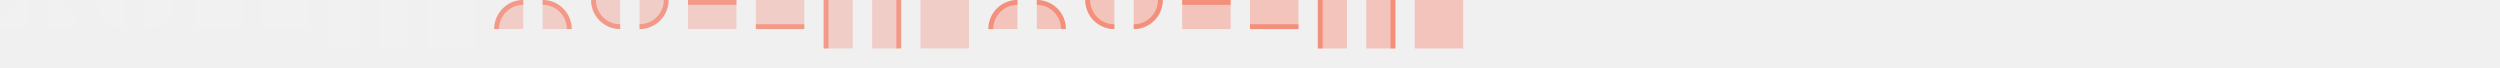
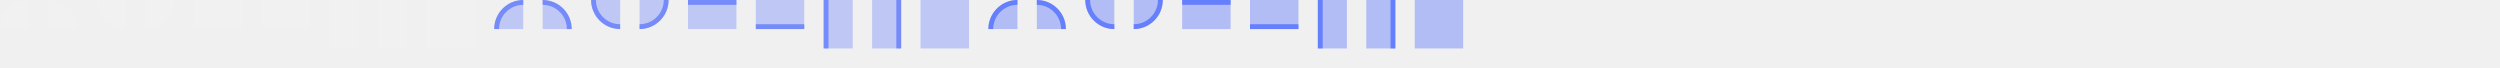
<svg xmlns="http://www.w3.org/2000/svg" width="516" height="14" viewBox="0 0 516 14">
  <defs>
-     <style type="text/css" id="current-color-scheme">.ColorScheme-Text{color:#f2f3f5;}.ColorScheme-Background{color:#0e1018;}.ColorScheme-Highlight{color:#f47d67;}</style>
+     <style type="text/css" id="current-color-scheme">.ColorScheme-Text{color:#f2f3f5;}.ColorScheme-Background{color:#0e1018;}.ColorScheme-Highlight{color:#4d6bfe;}</style>
  </defs>
  <g id="hover-topleft">
    <rect x="0" y="0" width="6" height="6" fill="#000000" fill-opacity="0" />
    <path d="M6 6 L0 6 A6 6 0 0 1 6 0 Z" fill="#ffffff" fill-opacity="0.08" />
  </g>
  <g id="hover-topright">
    <rect x="10" y="0" width="6" height="6" fill="#000000" fill-opacity="0" />
    <path d="M10 6 L16 6 A6 6 0 0 0 10 0 Z" fill="#ffffff" fill-opacity="0.08" />
  </g>
  <g id="hover-bottomleft">
    <rect x="20" y="0" width="6" height="6" fill="#000000" fill-opacity="0" />
    <path d="M26 0 L20 0 A6 6 0 0 0 26 6 Z" fill="#ffffff" fill-opacity="0.08" />
  </g>
  <g id="hover-bottomright">
    <rect x="30" y="0" width="6" height="6" fill="#000000" fill-opacity="0" />
    <path d="M30 0 L36 0 A6 6 0 0 1 30 6 Z" fill="#ffffff" fill-opacity="0.08" />
  </g>
  <g id="hover-top">
    <rect x="40" y="0" width="10" height="6" fill="#000000" fill-opacity="0" />
    <rect x="40" y="0" width="10" height="6" fill="#ffffff" fill-opacity="0.08" />
  </g>
  <g id="hover-bottom">
    <rect x="54" y="0" width="10" height="6" fill="#000000" fill-opacity="0" />
    <rect x="54" y="0" width="10" height="6" fill="#ffffff" fill-opacity="0.08" />
  </g>
  <g id="hover-left">
    <rect x="68" y="0" width="6" height="10" fill="#000000" fill-opacity="0" />
    <rect x="68" y="0" width="6" height="10" fill="#ffffff" fill-opacity="0.08" />
  </g>
  <g id="hover-right">
    <rect x="78" y="0" width="6" height="10" fill="#000000" fill-opacity="0" />
    <rect x="78" y="0" width="6" height="10" fill="#ffffff" fill-opacity="0.08" />
  </g>
  <g id="hover-center">
    <rect x="88" y="0" width="10" height="10" fill="#000000" fill-opacity="0" />
    <rect x="88" y="0" width="10" height="10" fill="#ffffff" fill-opacity="0.08" />
  </g>
  <g id="selected-topleft">
    <rect x="102" y="0" width="6" height="6" fill="#000000" fill-opacity="0" />
    <path d="M108 6 L102 6 A6 6 0 0 1 108 0 Z" class="ColorScheme-Highlight" fill="currentColor" fill-opacity="0.3" />
    <path d="M102 6 A6 6 0 0 1 108 0 L108 1 A5 5 0 0 0 103 6 Z" class="ColorScheme-Highlight" fill="currentColor" fill-opacity="0.65" />
  </g>
  <g id="selected-topright">
    <rect x="112" y="0" width="6" height="6" fill="#000000" fill-opacity="0" />
    <path d="M112 6 L118 6 A6 6 0 0 0 112 0 Z" class="ColorScheme-Highlight" fill="currentColor" fill-opacity="0.3" />
    <path d="M118 6 A6 6 0 0 0 112 0 L112 1 A5 5 0 0 1 117 6 Z" class="ColorScheme-Highlight" fill="currentColor" fill-opacity="0.65" />
  </g>
  <g id="selected-bottomleft">
    <rect x="122" y="0" width="6" height="6" fill="#000000" fill-opacity="0" />
    <path d="M128 0 L122 0 A6 6 0 0 0 128 6 Z" class="ColorScheme-Highlight" fill="currentColor" fill-opacity="0.3" />
    <path d="M122 0 A6 6 0 0 0 128 6 L128 5 A5 5 0 0 1 123 0 Z" class="ColorScheme-Highlight" fill="currentColor" fill-opacity="0.65" />
  </g>
  <g id="selected-bottomright">
    <rect x="132" y="0" width="6" height="6" fill="#000000" fill-opacity="0" />
    <path d="M132 0 L138 0 A6 6 0 0 1 132 6 Z" class="ColorScheme-Highlight" fill="currentColor" fill-opacity="0.3" />
    <path d="M138 0 A6 6 0 0 1 132 6 L132 5 A5 5 0 0 0 137 0 Z" class="ColorScheme-Highlight" fill="currentColor" fill-opacity="0.65" />
  </g>
  <g id="selected-top">
    <rect x="142" y="0" width="10" height="6" fill="#000000" fill-opacity="0" />
    <rect x="142" y="0" width="10" height="6" class="ColorScheme-Highlight" fill="currentColor" fill-opacity="0.3" />
    <rect x="142" y="0" width="10" height="1" class="ColorScheme-Highlight" fill="currentColor" fill-opacity="0.65" />
  </g>
  <g id="selected-bottom">
    <rect x="156" y="0" width="10" height="6" fill="#000000" fill-opacity="0" />
    <rect x="156" y="0" width="10" height="6" class="ColorScheme-Highlight" fill="currentColor" fill-opacity="0.3" />
    <rect x="156" y="5" width="10" height="1" class="ColorScheme-Highlight" fill="currentColor" fill-opacity="0.65" />
  </g>
  <g id="selected-left">
    <rect x="170" y="0" width="6" height="10" fill="#000000" fill-opacity="0" />
    <rect x="170" y="0" width="6" height="10" class="ColorScheme-Highlight" fill="currentColor" fill-opacity="0.3" />
    <rect x="170" y="0" width="1" height="10" class="ColorScheme-Highlight" fill="currentColor" fill-opacity="0.65" />
  </g>
  <g id="selected-right">
    <rect x="180" y="0" width="6" height="10" fill="#000000" fill-opacity="0" />
    <rect x="180" y="0" width="6" height="10" class="ColorScheme-Highlight" fill="currentColor" fill-opacity="0.3" />
    <rect x="185" y="0" width="1" height="10" class="ColorScheme-Highlight" fill="currentColor" fill-opacity="0.65" />
  </g>
  <g id="selected-center">
    <rect x="190" y="0" width="10" height="10" fill="#000000" fill-opacity="0" />
    <rect x="190" y="0" width="10" height="10" class="ColorScheme-Highlight" fill="currentColor" fill-opacity="0.3" />
  </g>
  <g id="selected+hover-topleft">
    <rect x="204" y="0" width="6" height="6" fill="#000000" fill-opacity="0" />
    <path d="M210 6 L204 6 A6 6 0 0 1 210 0 Z" class="ColorScheme-Highlight" fill="currentColor" fill-opacity="0.38" />
    <path d="M204 6 A6 6 0 0 1 210 0 L210 1 A5 5 0 0 0 205 6 Z" class="ColorScheme-Highlight" fill="currentColor" fill-opacity="0.75" />
  </g>
  <g id="selected+hover-topright">
    <rect x="214" y="0" width="6" height="6" fill="#000000" fill-opacity="0" />
    <path d="M214 6 L220 6 A6 6 0 0 0 214 0 Z" class="ColorScheme-Highlight" fill="currentColor" fill-opacity="0.38" />
    <path d="M220 6 A6 6 0 0 0 214 0 L214 1 A5 5 0 0 1 219 6 Z" class="ColorScheme-Highlight" fill="currentColor" fill-opacity="0.75" />
  </g>
  <g id="selected+hover-bottomleft">
    <rect x="224" y="0" width="6" height="6" fill="#000000" fill-opacity="0" />
    <path d="M230 0 L224 0 A6 6 0 0 0 230 6 Z" class="ColorScheme-Highlight" fill="currentColor" fill-opacity="0.38" />
    <path d="M224 0 A6 6 0 0 0 230 6 L230 5 A5 5 0 0 1 225 0 Z" class="ColorScheme-Highlight" fill="currentColor" fill-opacity="0.75" />
  </g>
  <g id="selected+hover-bottomright">
    <rect x="234" y="0" width="6" height="6" fill="#000000" fill-opacity="0" />
    <path d="M234 0 L240 0 A6 6 0 0 1 234 6 Z" class="ColorScheme-Highlight" fill="currentColor" fill-opacity="0.38" />
    <path d="M240 0 A6 6 0 0 1 234 6 L234 5 A5 5 0 0 0 239 0 Z" class="ColorScheme-Highlight" fill="currentColor" fill-opacity="0.75" />
  </g>
  <g id="selected+hover-top">
    <rect x="244" y="0" width="10" height="6" fill="#000000" fill-opacity="0" />
    <rect x="244" y="0" width="10" height="6" class="ColorScheme-Highlight" fill="currentColor" fill-opacity="0.38" />
    <rect x="244" y="0" width="10" height="1" class="ColorScheme-Highlight" fill="currentColor" fill-opacity="0.75" />
  </g>
  <g id="selected+hover-bottom">
    <rect x="258" y="0" width="10" height="6" fill="#000000" fill-opacity="0" />
    <rect x="258" y="0" width="10" height="6" class="ColorScheme-Highlight" fill="currentColor" fill-opacity="0.38" />
    <rect x="258" y="5" width="10" height="1" class="ColorScheme-Highlight" fill="currentColor" fill-opacity="0.75" />
  </g>
  <g id="selected+hover-left">
    <rect x="272" y="0" width="6" height="10" fill="#000000" fill-opacity="0" />
    <rect x="272" y="0" width="6" height="10" class="ColorScheme-Highlight" fill="currentColor" fill-opacity="0.38" />
    <rect x="272" y="0" width="1" height="10" class="ColorScheme-Highlight" fill="currentColor" fill-opacity="0.75" />
  </g>
  <g id="selected+hover-right">
    <rect x="282" y="0" width="6" height="10" fill="#000000" fill-opacity="0" />
    <rect x="282" y="0" width="6" height="10" class="ColorScheme-Highlight" fill="currentColor" fill-opacity="0.38" />
    <rect x="287" y="0" width="1" height="10" class="ColorScheme-Highlight" fill="currentColor" fill-opacity="0.75" />
  </g>
  <g id="selected+hover-center">
    <rect x="292" y="0" width="10" height="10" fill="#000000" fill-opacity="0" />
    <rect x="292" y="0" width="10" height="10" class="ColorScheme-Highlight" fill="currentColor" fill-opacity="0.38" />
  </g>
  <g id="normal-topleft">
    <rect x="306" y="0" width="6" height="6" fill="#000000" fill-opacity="0" />
    <path d="M312 6 L306 6 A6 6 0 0 1 312 0 Z" fill="#000000" fill-opacity="0" />
  </g>
  <g id="normal-topright">
    <rect x="316" y="0" width="6" height="6" fill="#000000" fill-opacity="0" />
    <path d="M316 6 L322 6 A6 6 0 0 0 316 0 Z" fill="#000000" fill-opacity="0" />
  </g>
  <g id="normal-bottomleft">
    <rect x="326" y="0" width="6" height="6" fill="#000000" fill-opacity="0" />
    <path d="M332 0 L326 0 A6 6 0 0 0 332 6 Z" fill="#000000" fill-opacity="0" />
  </g>
  <g id="normal-bottomright">
    <rect x="336" y="0" width="6" height="6" fill="#000000" fill-opacity="0" />
    <path d="M336 0 L342 0 A6 6 0 0 1 336 6 Z" fill="#000000" fill-opacity="0" />
  </g>
  <g id="normal-top">
    <rect x="346" y="0" width="10" height="6" fill="#000000" fill-opacity="0" />
    <rect x="346" y="0" width="10" height="6" fill="#000000" fill-opacity="0" />
  </g>
  <g id="normal-bottom">
    <rect x="360" y="0" width="10" height="6" fill="#000000" fill-opacity="0" />
    <rect x="360" y="0" width="10" height="6" fill="#000000" fill-opacity="0" />
  </g>
  <g id="normal-left">
    <rect x="374" y="0" width="6" height="10" fill="#000000" fill-opacity="0" />
    <rect x="374" y="0" width="6" height="10" fill="#000000" fill-opacity="0" />
  </g>
  <g id="normal-right">
    <rect x="384" y="0" width="6" height="10" fill="#000000" fill-opacity="0" />
    <rect x="384" y="0" width="6" height="10" fill="#000000" fill-opacity="0" />
  </g>
  <g id="normal-center">
    <rect x="394" y="0" width="10" height="10" fill="#000000" fill-opacity="0" />
    <rect x="394" y="0" width="10" height="10" fill="#000000" fill-opacity="0" />
  </g>
  <g id="hover-hint-top-margin">
    <rect x="408" y="0" width="1" height="4" fill="#000000" fill-opacity="0" />
  </g>
  <g id="hover-hint-bottom-margin">
    <rect x="413" y="0" width="1" height="4" fill="#000000" fill-opacity="0" />
  </g>
  <g id="hover-hint-left-margin">
    <rect x="418" y="0" width="4" height="1" fill="#000000" fill-opacity="0" />
  </g>
  <g id="hover-hint-right-margin">
    <rect x="426" y="0" width="4" height="1" fill="#000000" fill-opacity="0" />
  </g>
  <g id="selected-hint-top-margin">
    <rect x="434" y="0" width="1" height="4" fill="#000000" fill-opacity="0" />
  </g>
  <g id="selected-hint-bottom-margin">
    <rect x="439" y="0" width="1" height="4" fill="#000000" fill-opacity="0" />
  </g>
  <g id="selected-hint-left-margin">
    <rect x="444" y="0" width="4" height="1" fill="#000000" fill-opacity="0" />
  </g>
  <g id="selected-hint-right-margin">
    <rect x="452" y="0" width="4" height="1" fill="#000000" fill-opacity="0" />
  </g>
  <g id="selected+hover-hint-top-margin">
    <rect x="460" y="0" width="1" height="4" fill="#000000" fill-opacity="0" />
  </g>
  <g id="selected+hover-hint-bottom-margin">
    <rect x="465" y="0" width="1" height="4" fill="#000000" fill-opacity="0" />
  </g>
  <g id="selected+hover-hint-left-margin">
    <rect x="470" y="0" width="4" height="1" fill="#000000" fill-opacity="0" />
  </g>
  <g id="selected+hover-hint-right-margin">
    <rect x="478" y="0" width="4" height="1" fill="#000000" fill-opacity="0" />
  </g>
  <g id="normal-hint-top-margin">
    <rect x="486" y="0" width="1" height="4" fill="#000000" fill-opacity="0" />
  </g>
  <g id="normal-hint-bottom-margin">
    <rect x="491" y="0" width="1" height="4" fill="#000000" fill-opacity="0" />
  </g>
  <g id="normal-hint-left-margin">
    <rect x="496" y="0" width="4" height="1" fill="#000000" fill-opacity="0" />
  </g>
  <g id="normal-hint-right-margin">
    <rect x="504" y="0" width="4" height="1" fill="#000000" fill-opacity="0" />
  </g>
</svg>
